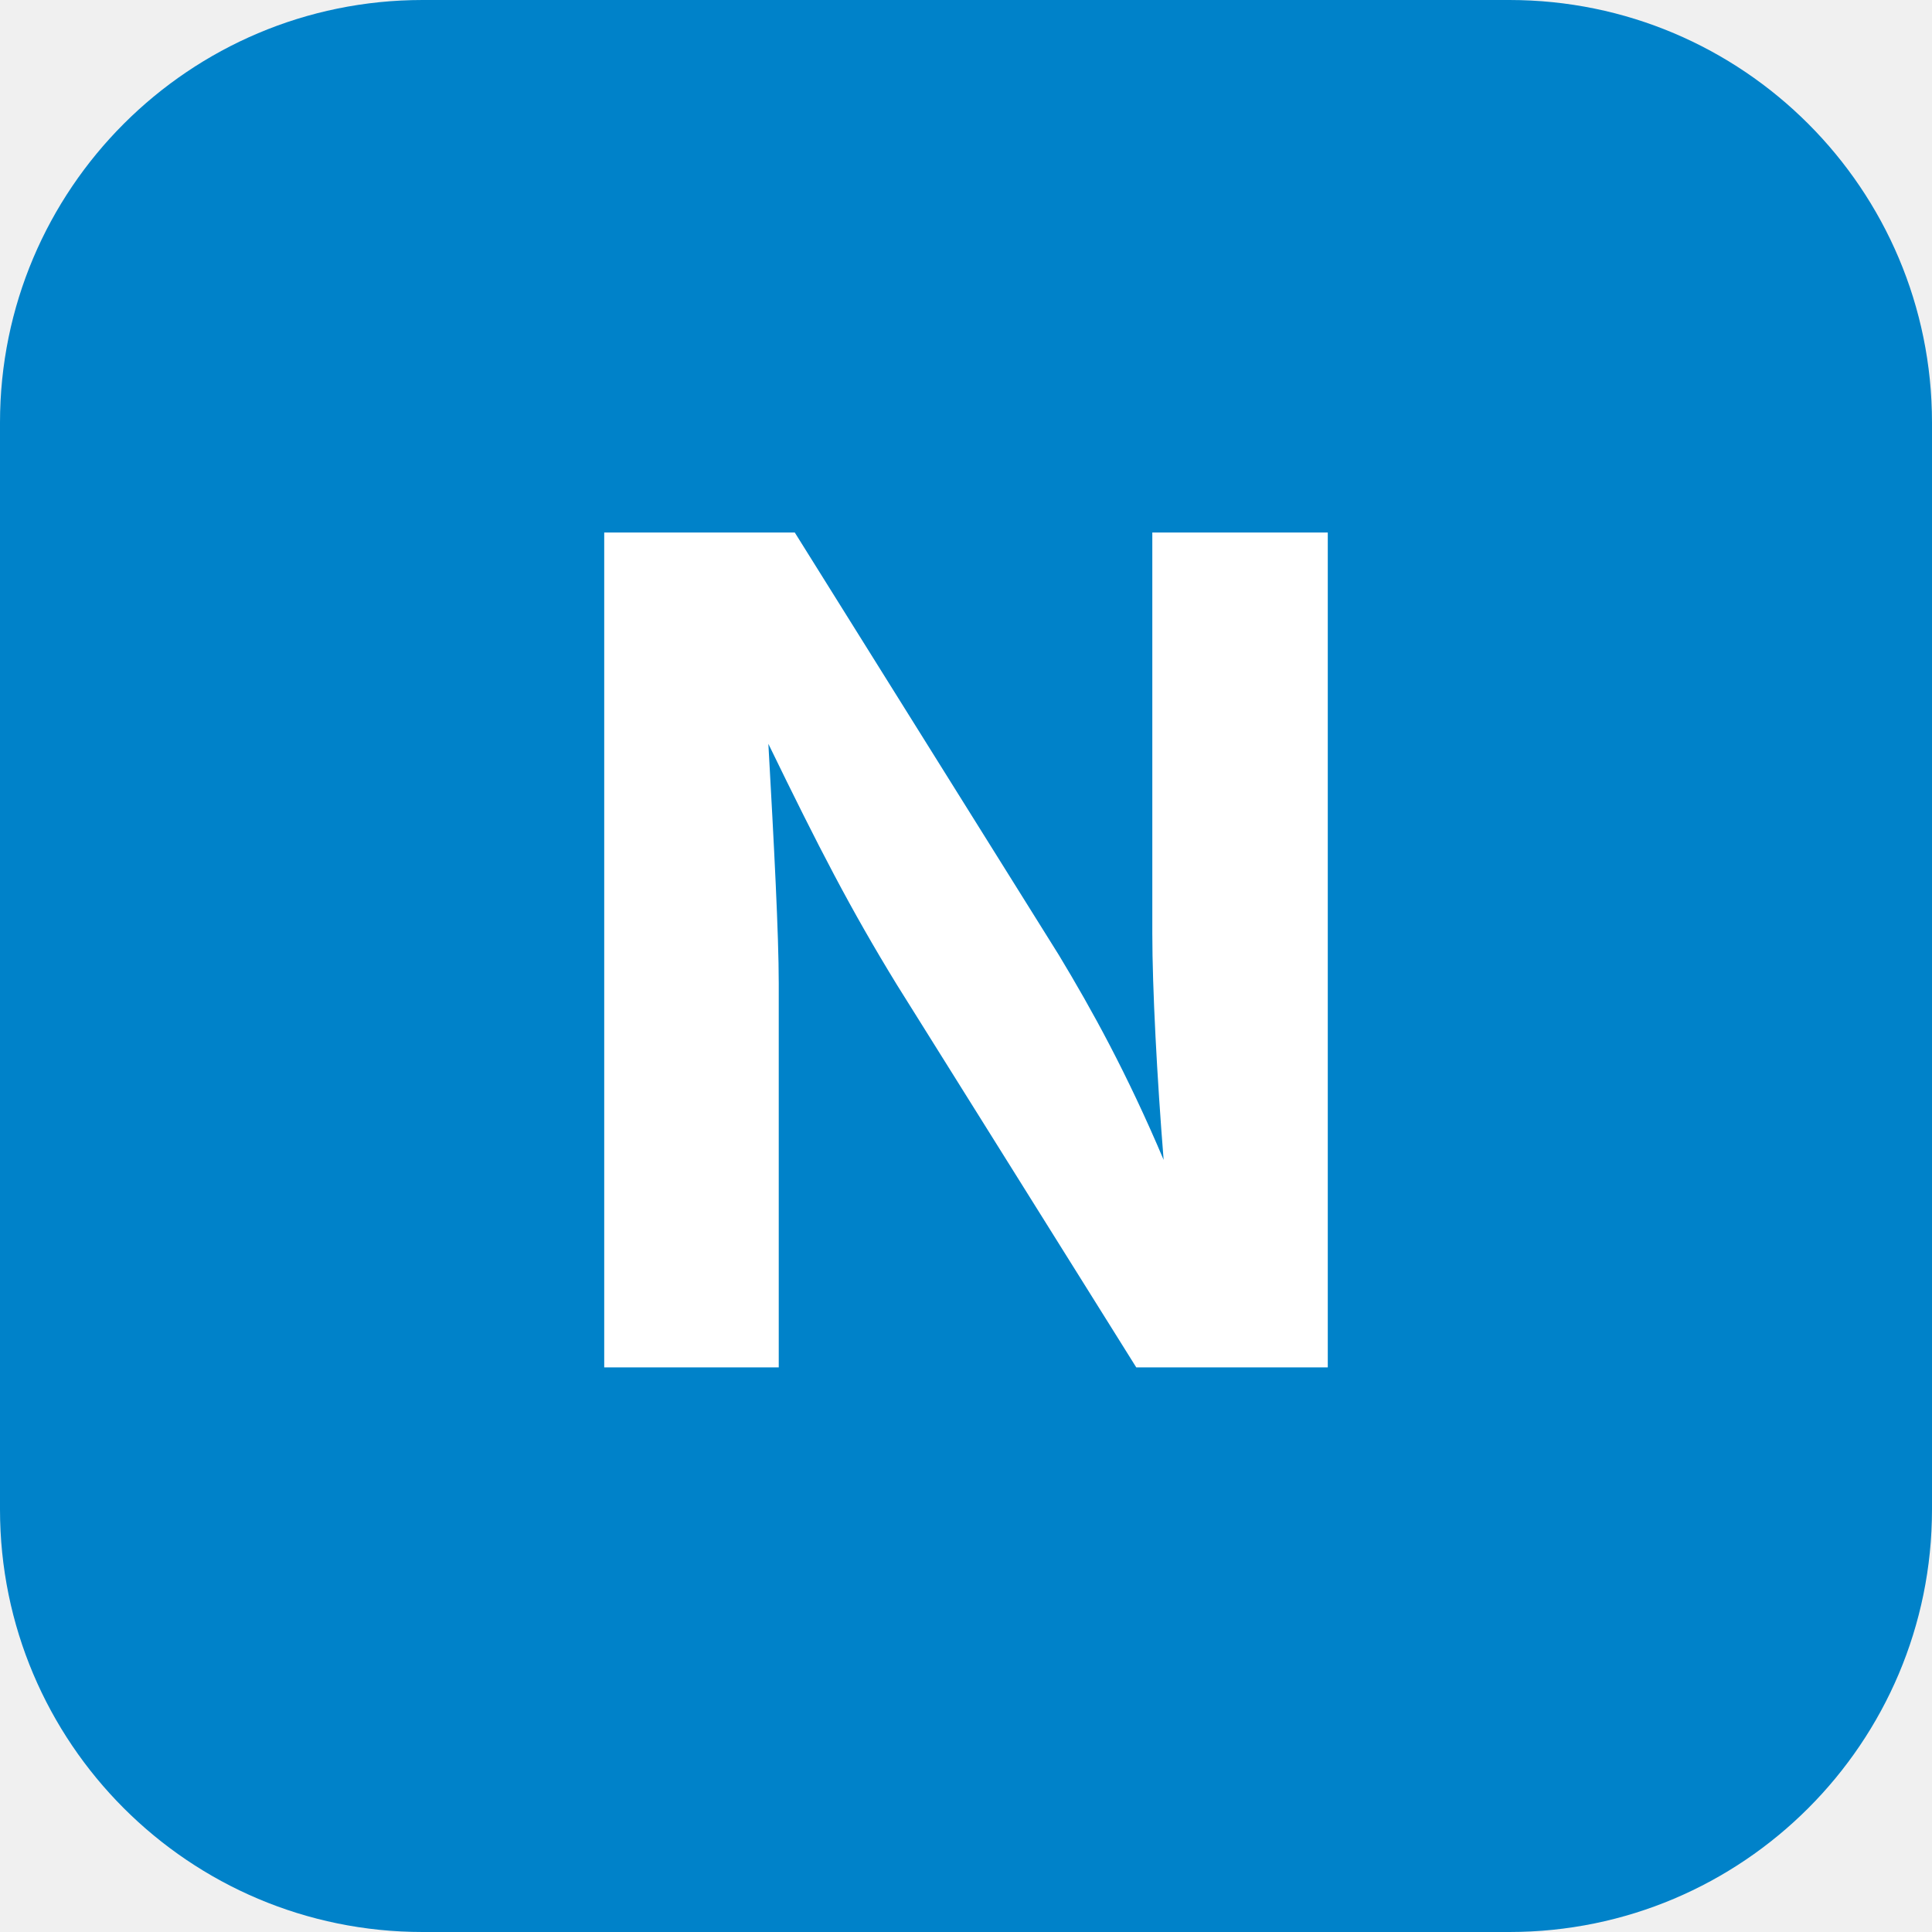
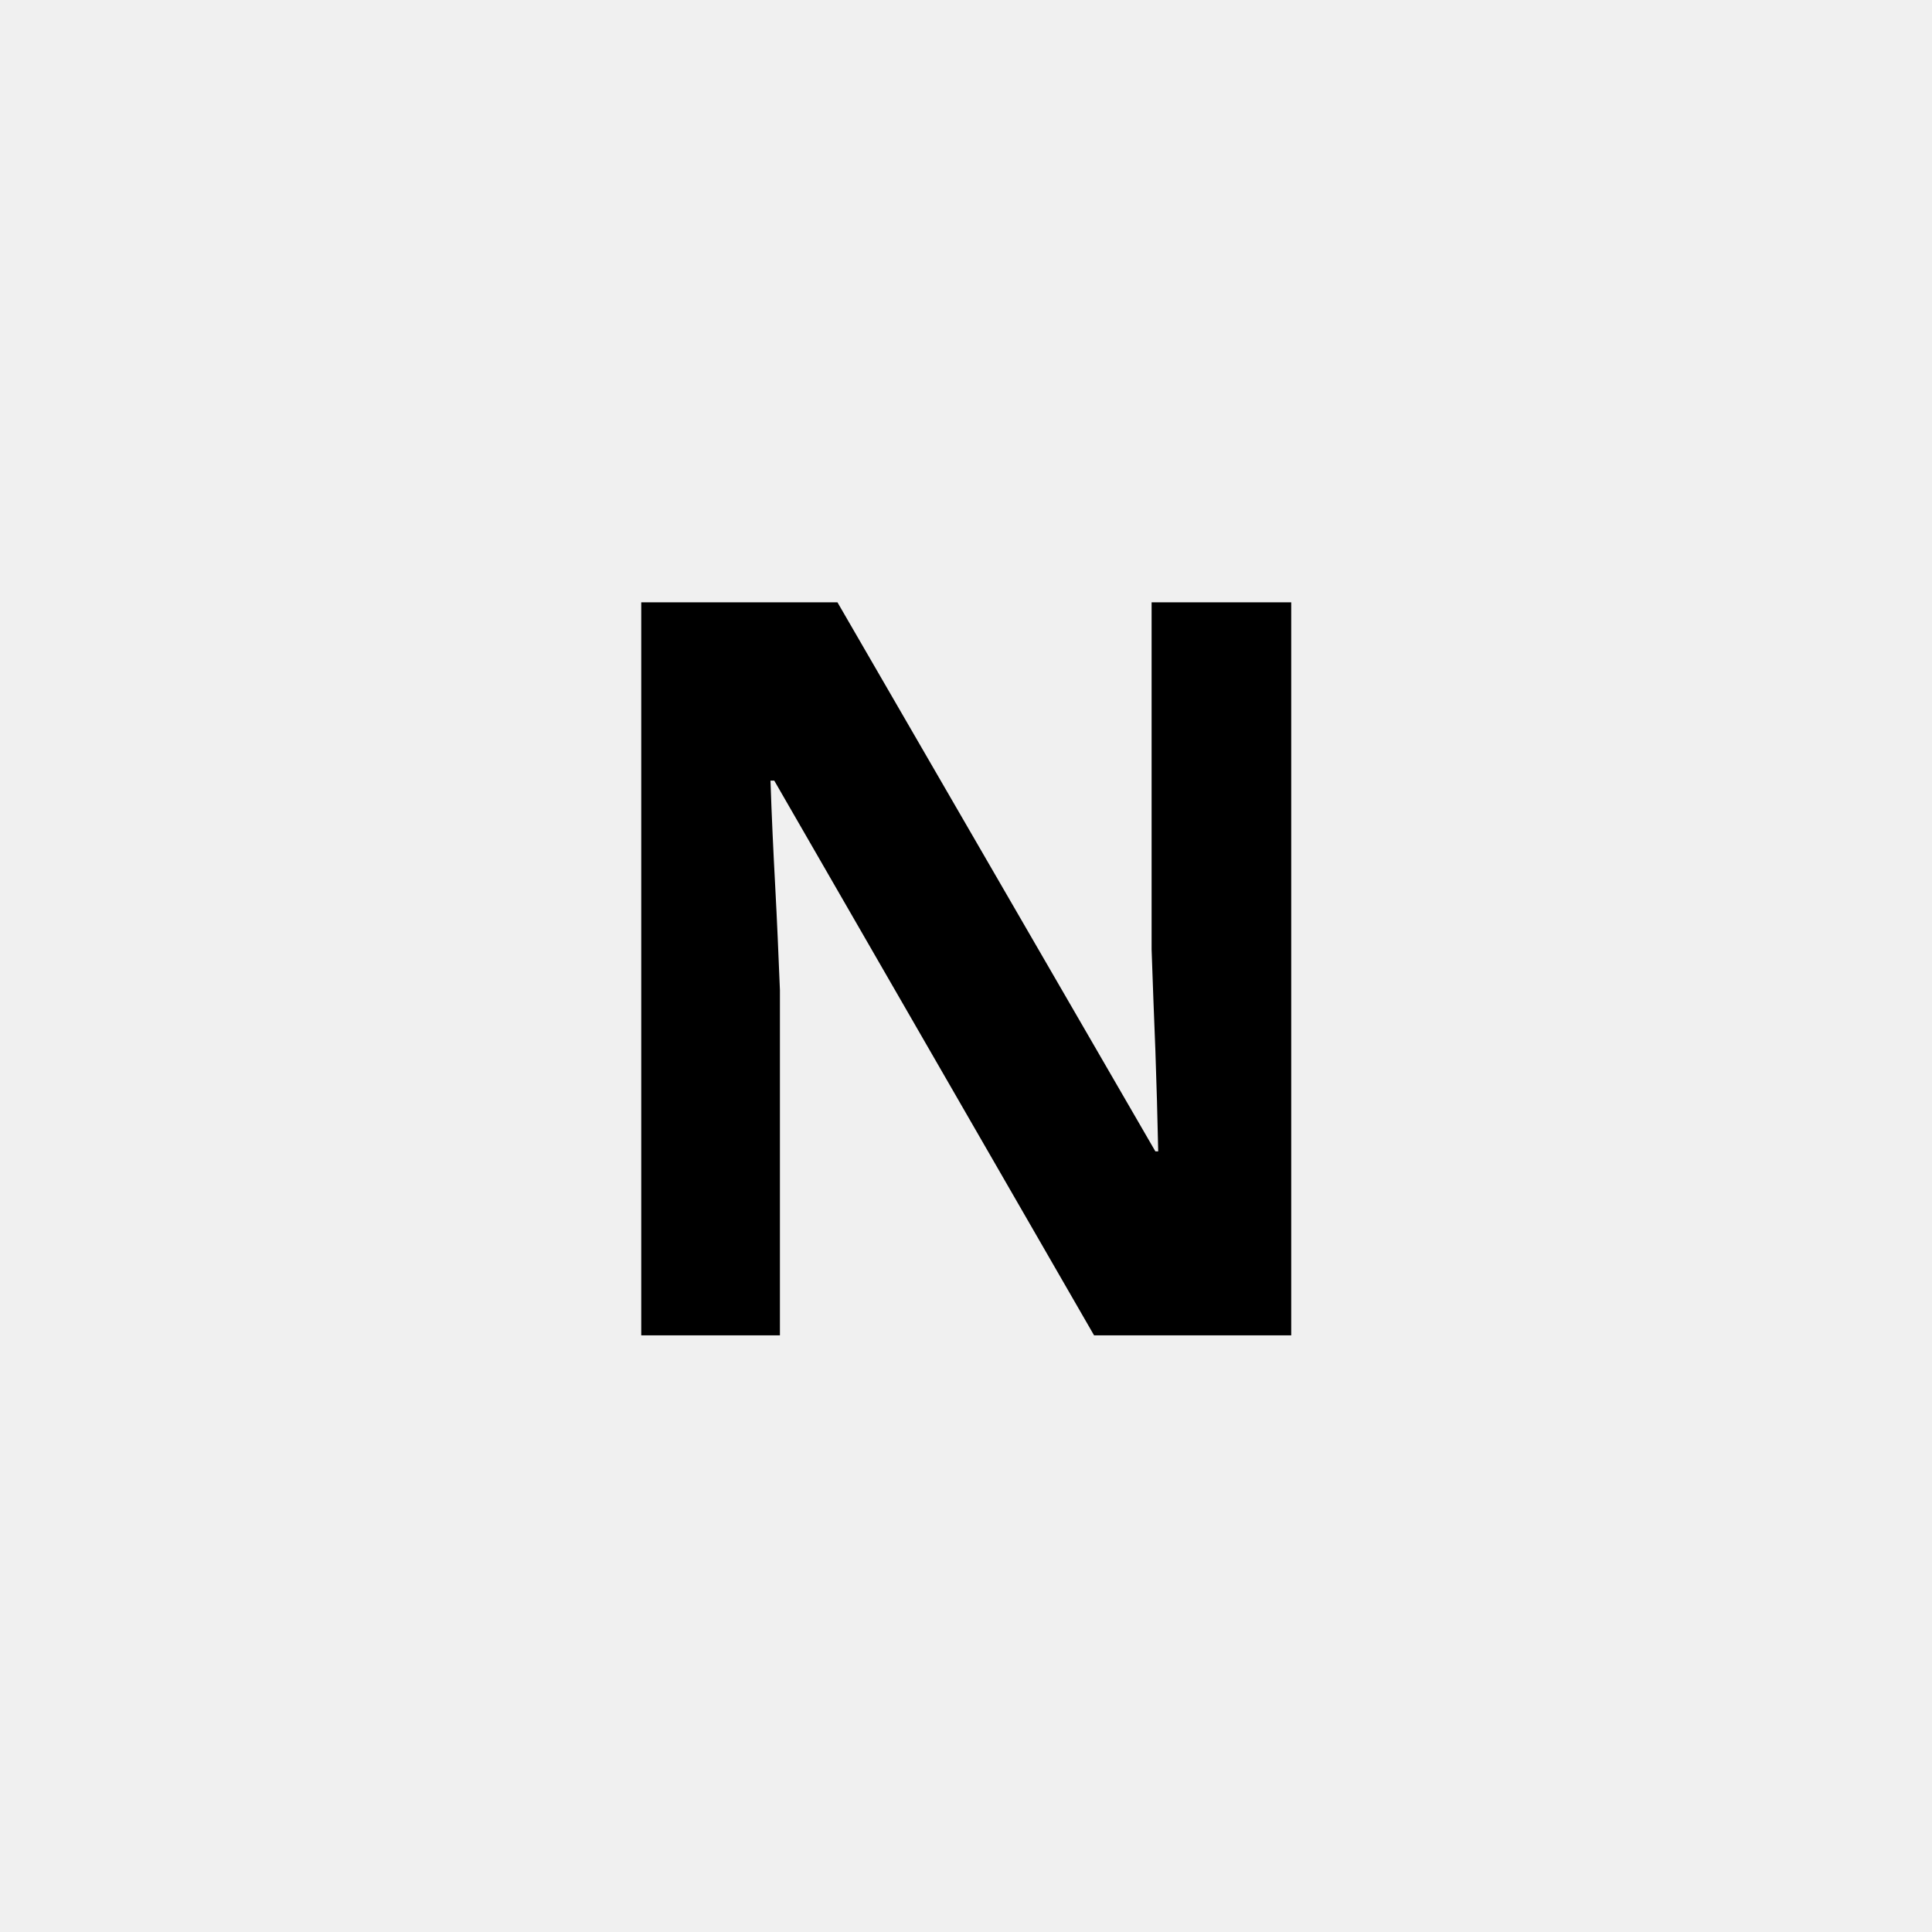
<svg xmlns="http://www.w3.org/2000/svg" viewBox="0 0 32 32">
-   <rect width="32" height="32" rx="7" fill="#0082C9" />
-   <text x="16" y="16" dy=".35em" text-anchor="middle" font-family="system-ui,-apple-system,Segoe UI,sans-serif" font-size="19" font-weight="700" fill="#fff">N</text>
+   <text x="16" y="16" dy=".36em" text-anchor="middle" font-family="Geist,system-ui,sans-serif" font-size="17" font-weight="600" letter-spacing="-.02em" fill="currentColor">N</text>
</svg>
